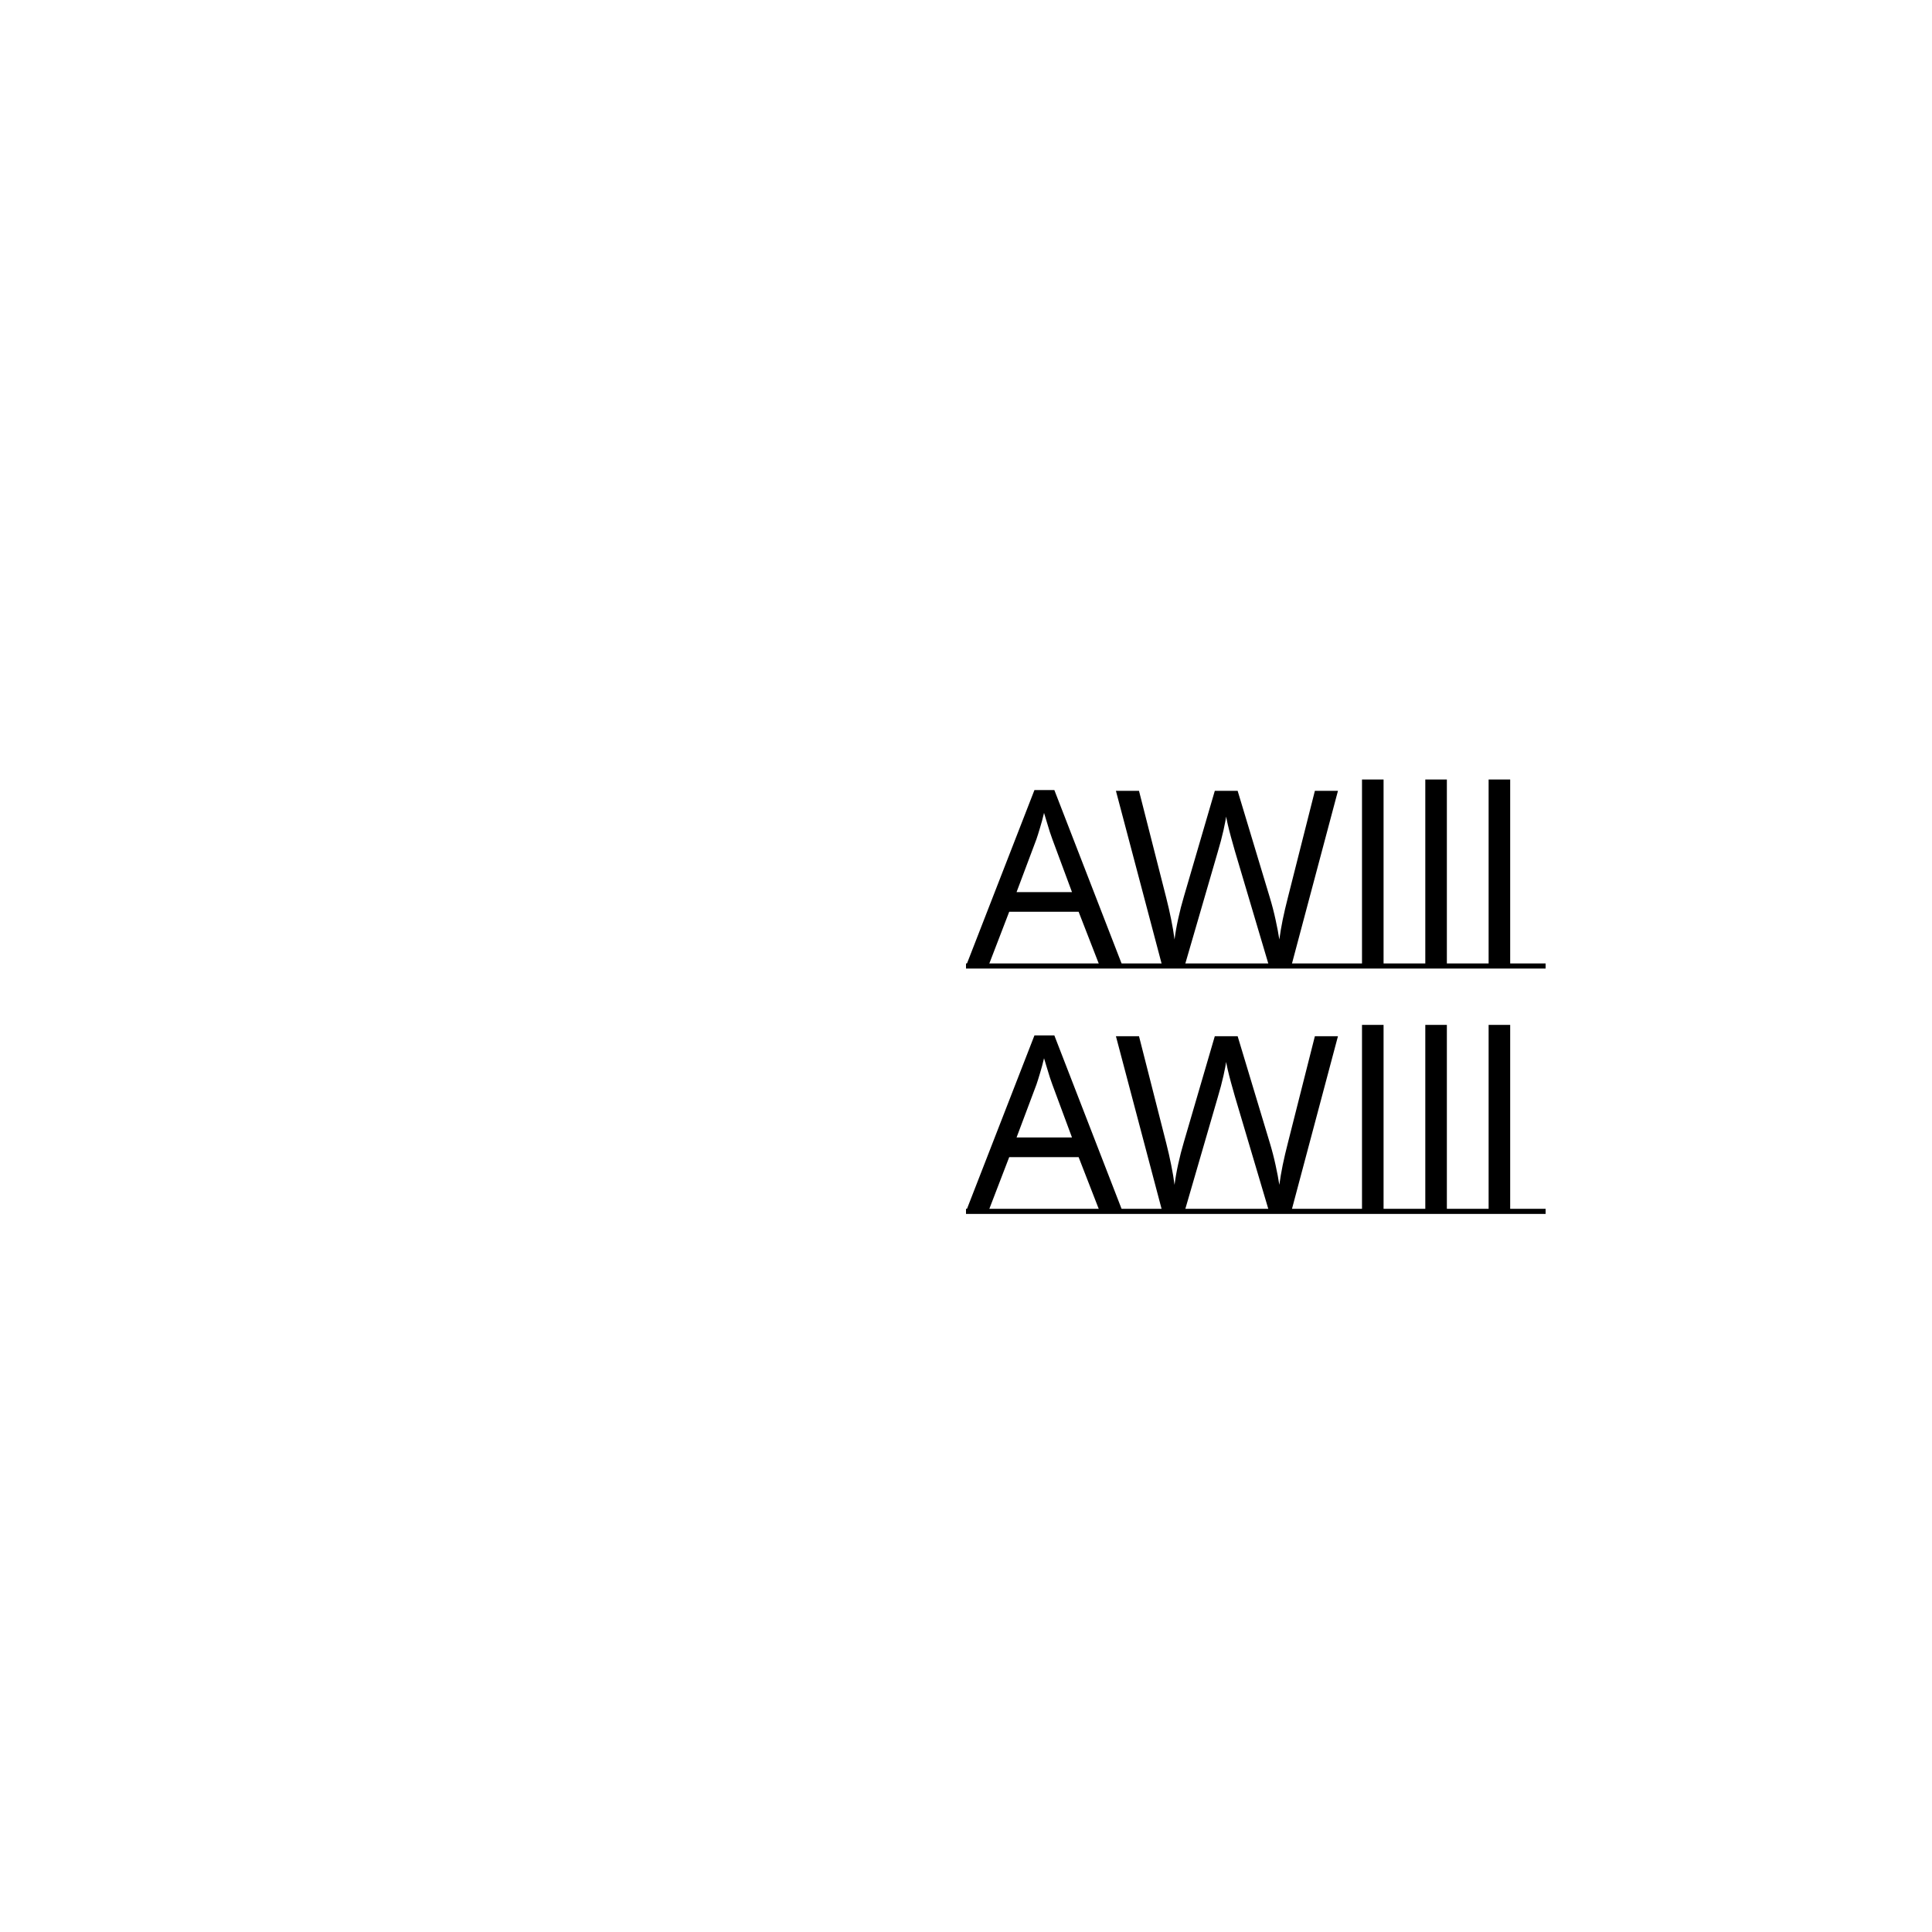
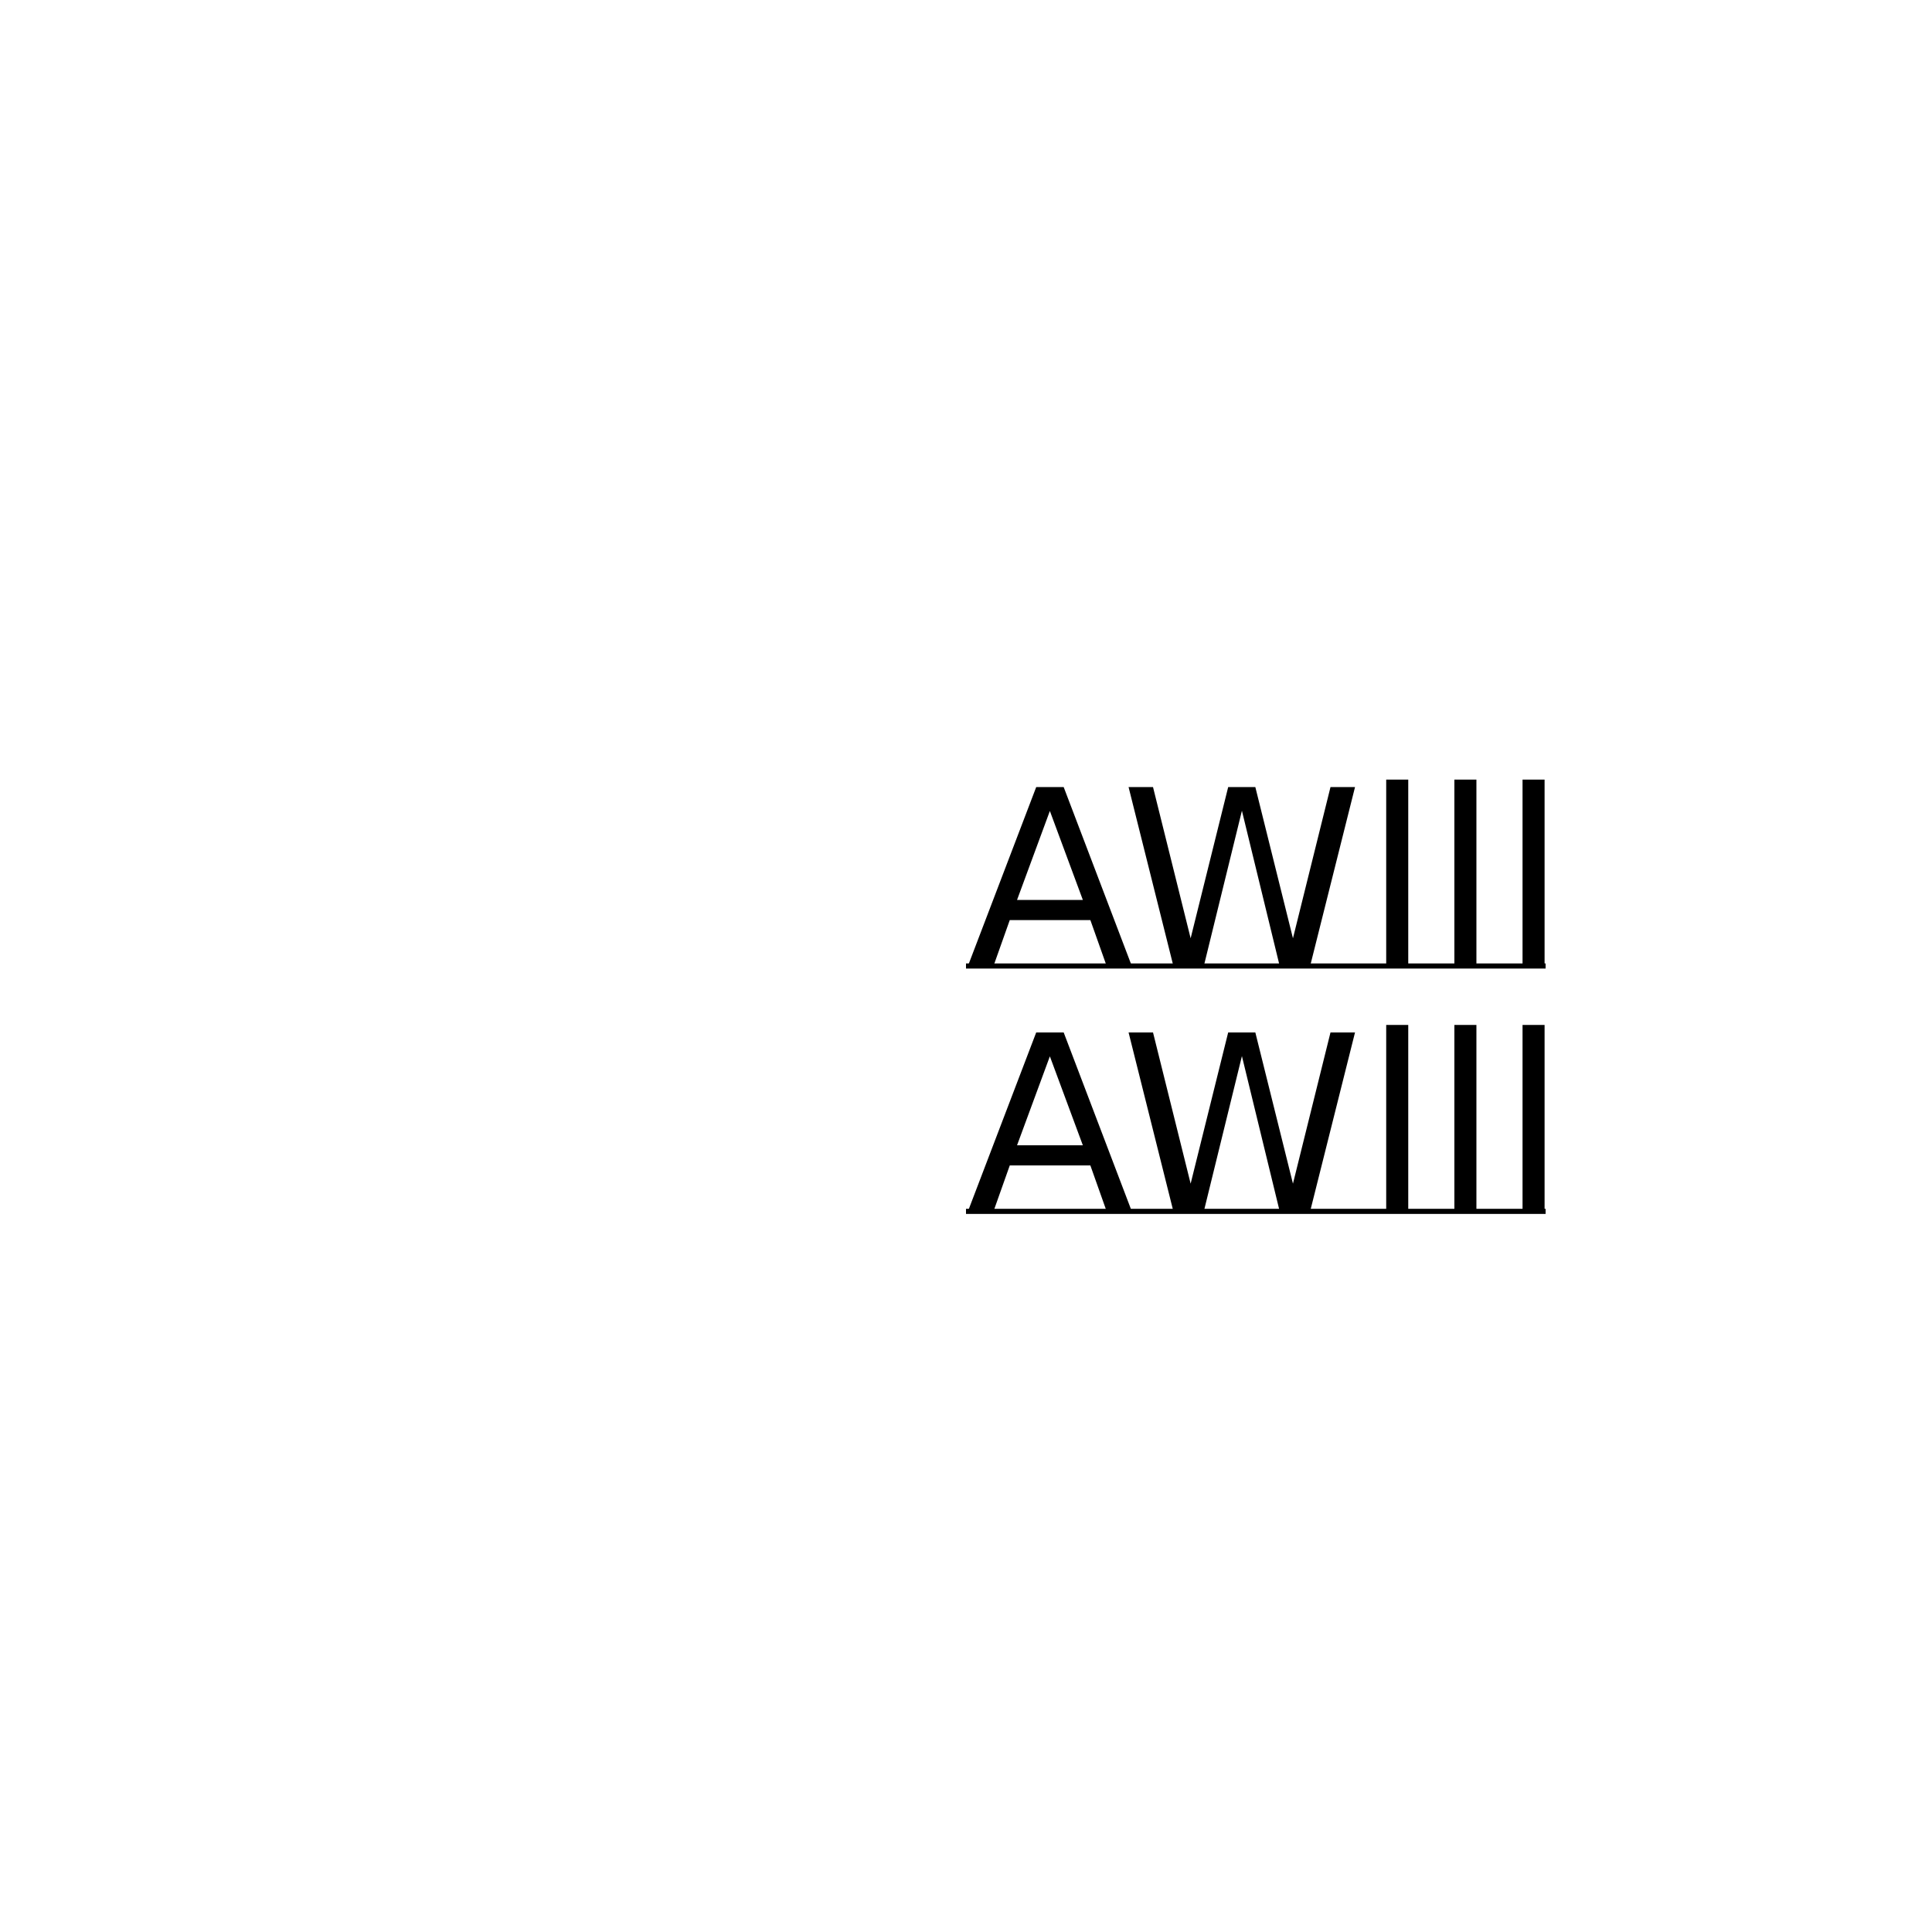
<svg xmlns="http://www.w3.org/2000/svg" width="10cm" height="10cm">
  <style>
-     text {font-family: sans-serif; font-size: 36pt;}
-     new {font-family: sans-serif; font-size: 1em;}
+     text {font-family: 'DejaVu Sans'; font-size: 36pt;}
+     new {font-family: 'DejaVu Sans'; font-size: 1em;}
  </style>
  <line x1="5cm" y1="5cm" x2="8cm" y2="5cm" stroke="black" />
  <line x1="5cm" y1="6.27cm" x2="8cm" y2="6.27cm" stroke="black" />
  <text x="5cm" y="5cm" class="new">AWlll<tspan x="5cm" dy="1em">AWlll</tspan>
  </text>
</svg>
